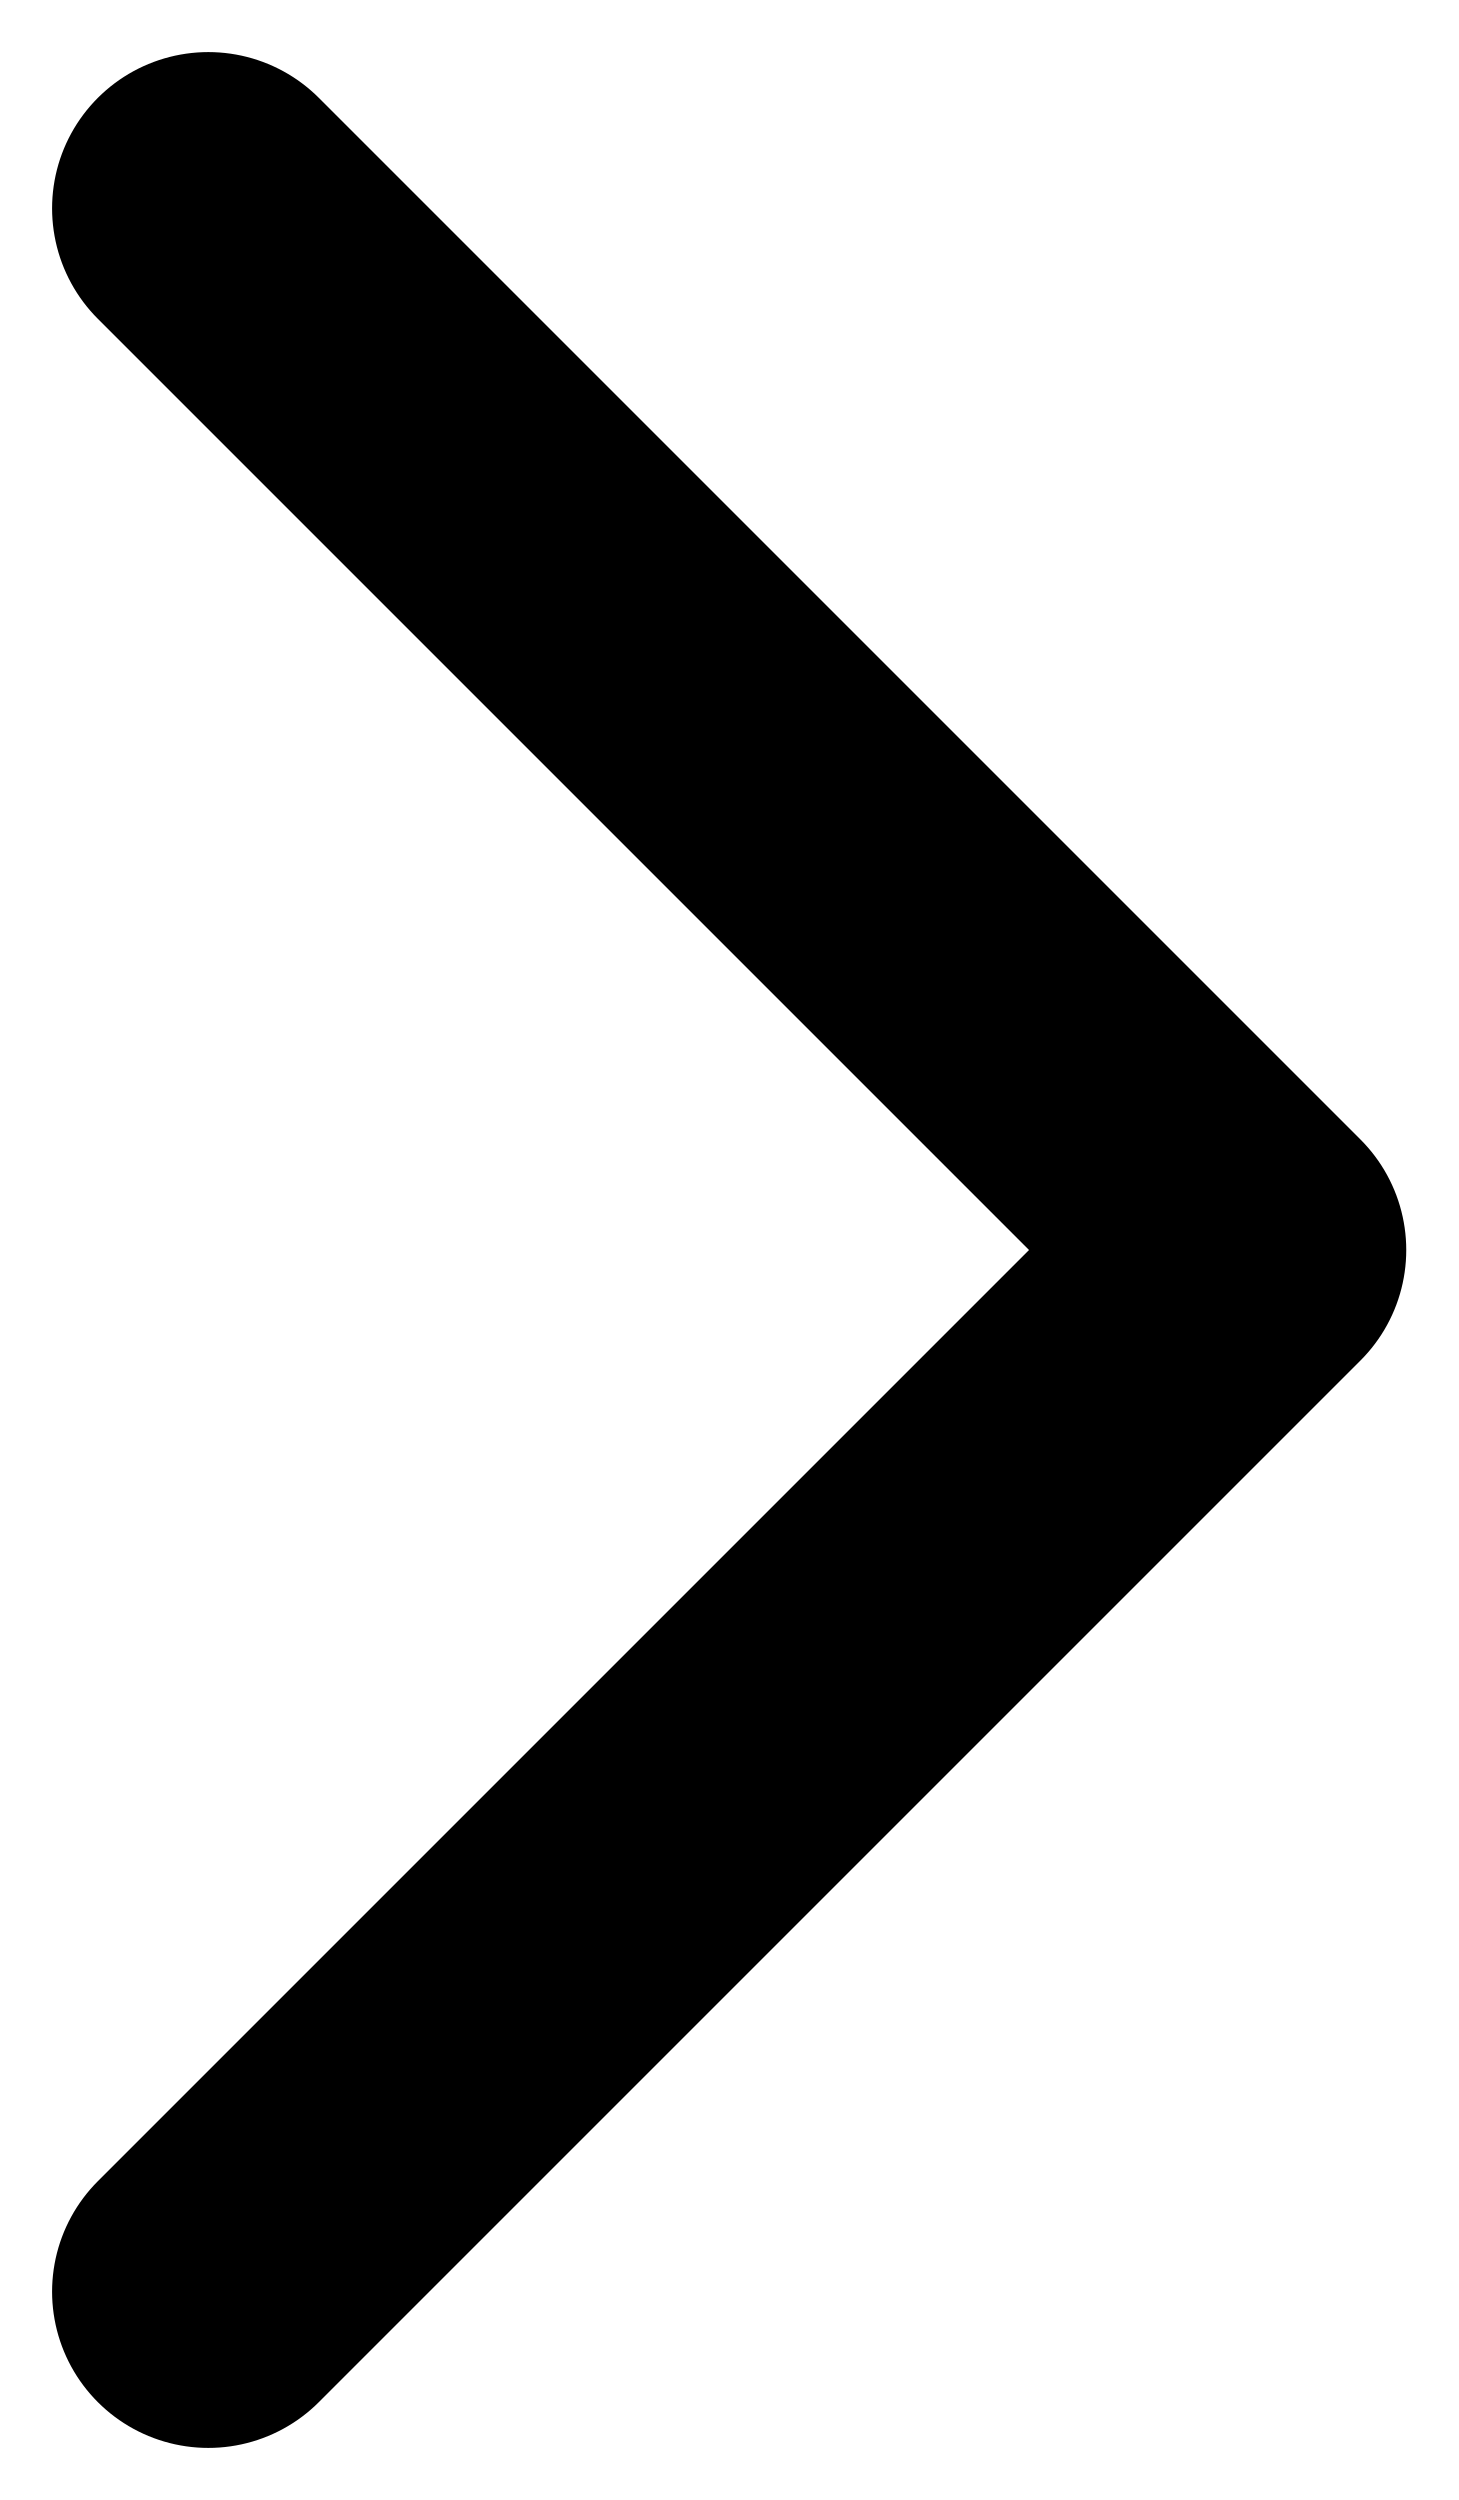
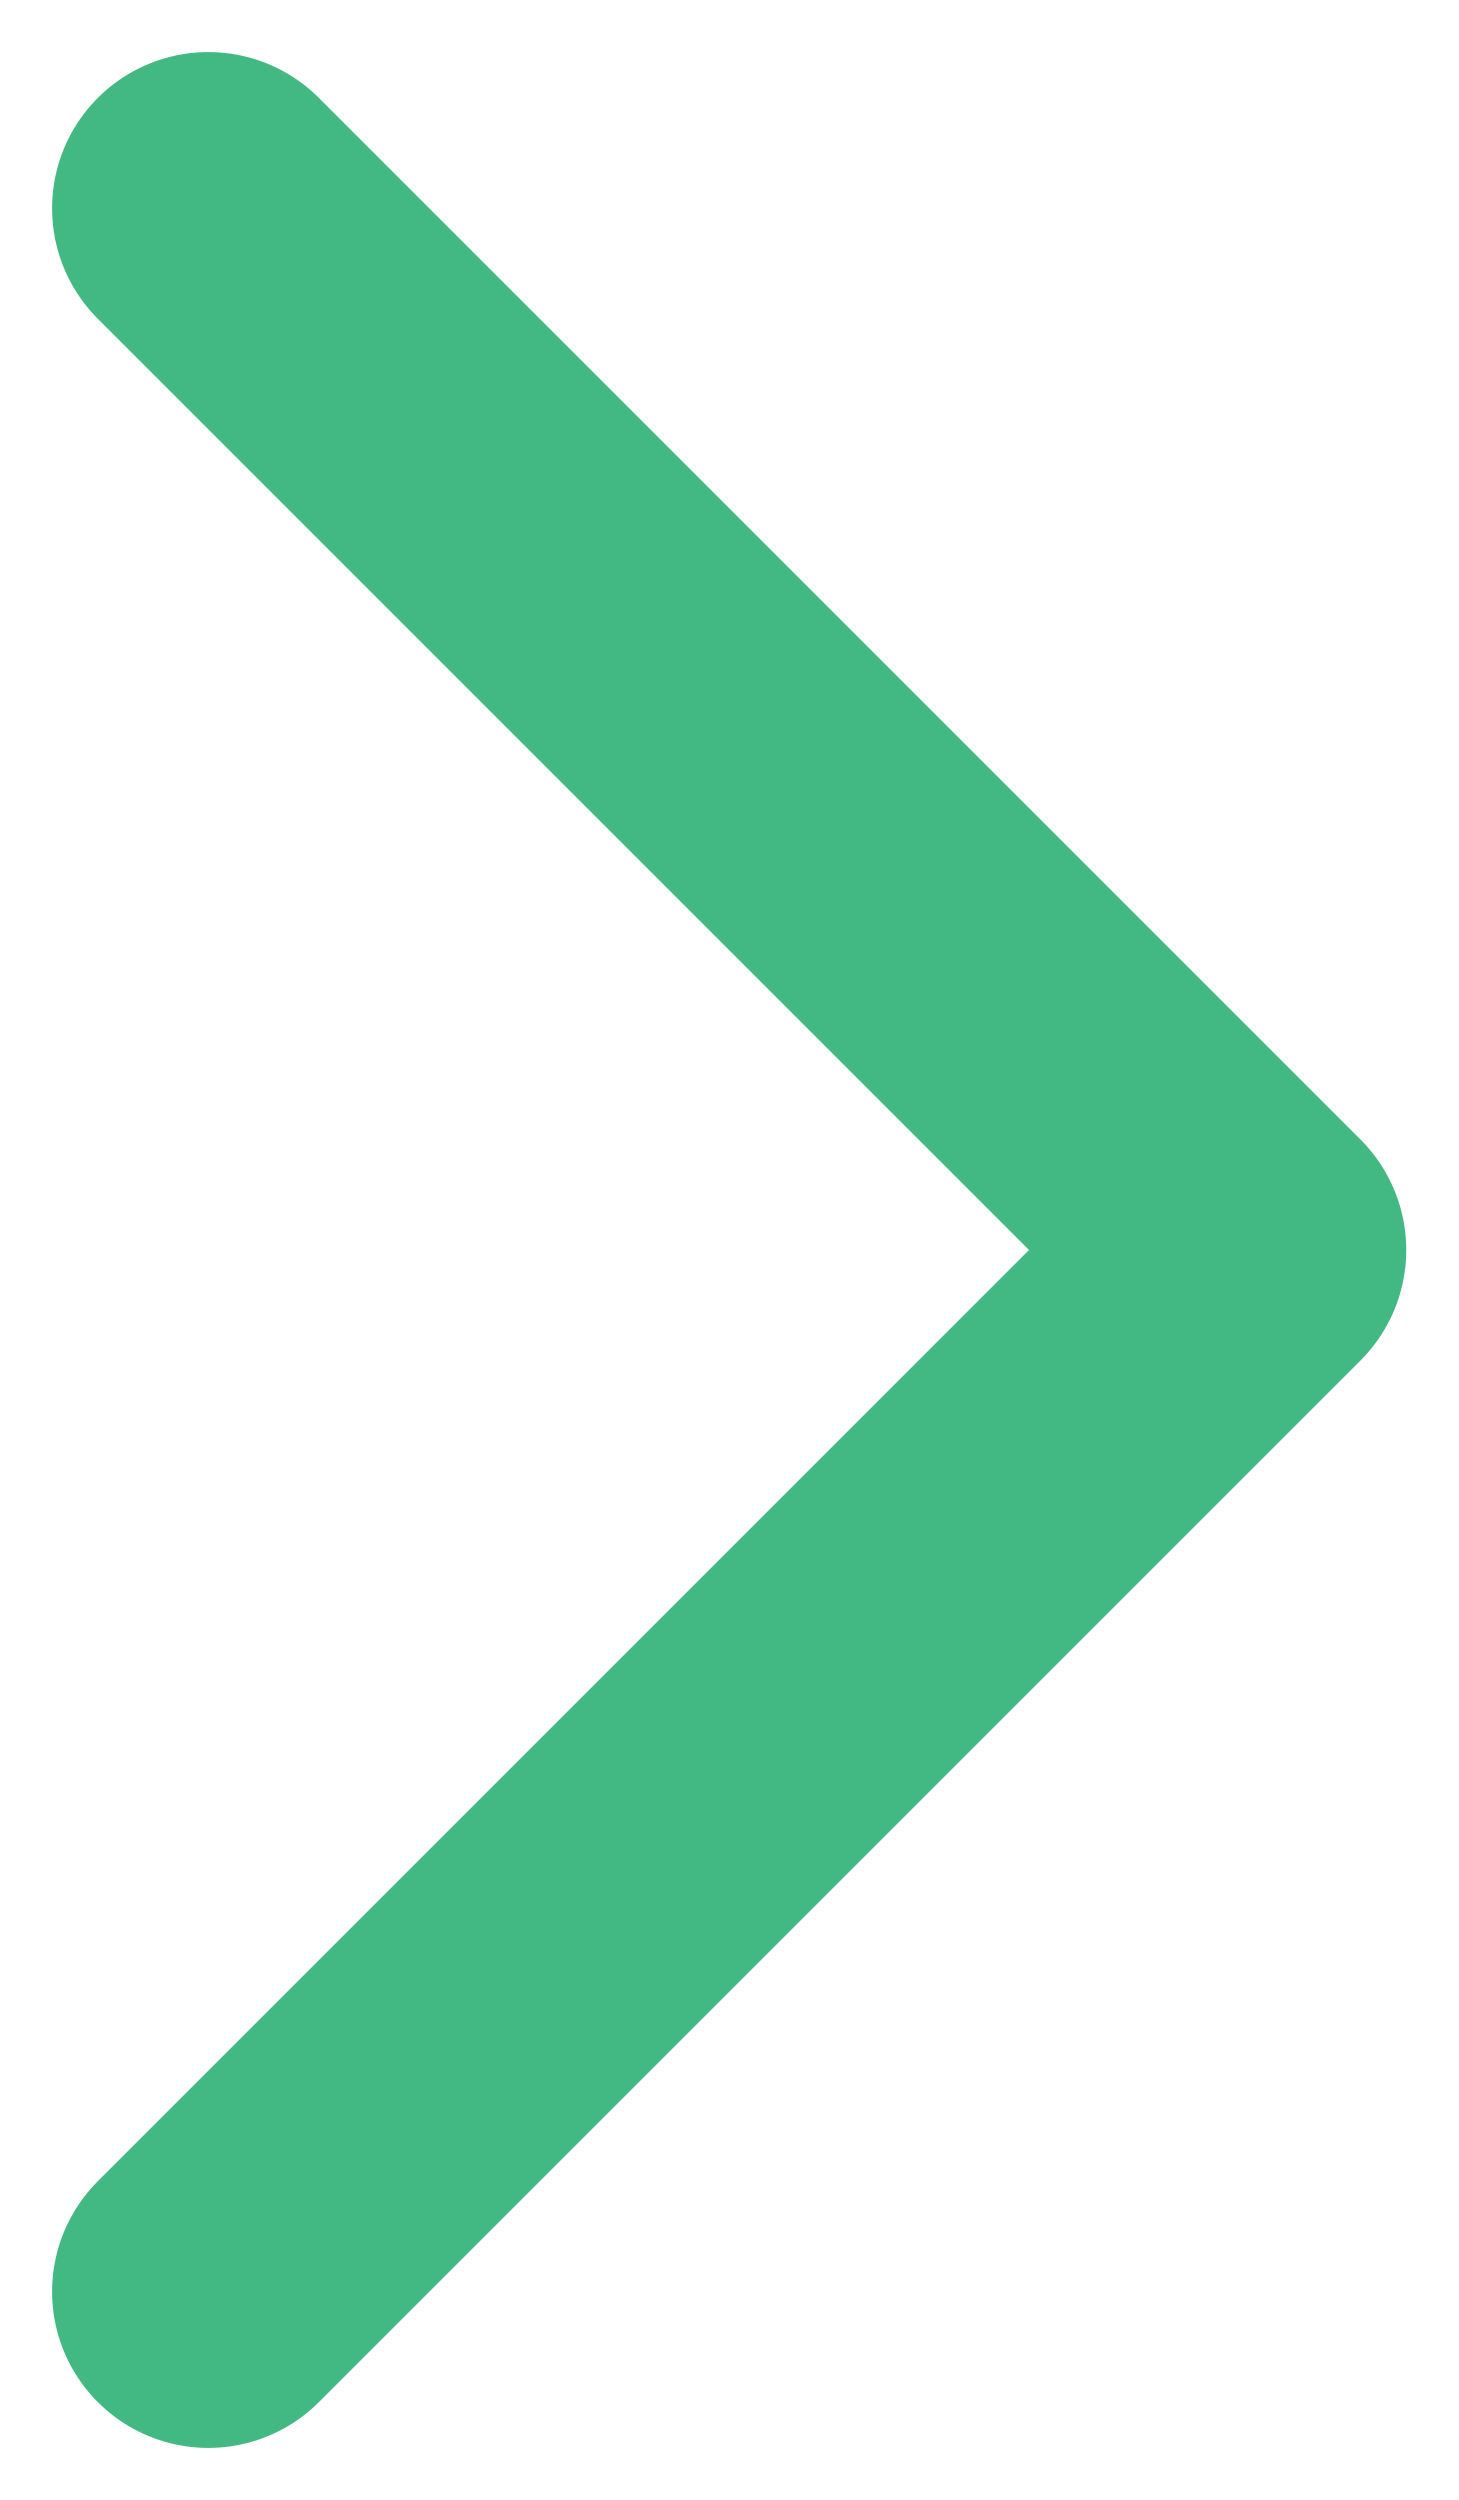
<svg xmlns="http://www.w3.org/2000/svg" width="7" height="12" viewBox="0 0 7 12" fill="none">
-   <path d="M1 1L6 6L1 11" stroke="#000" stroke-width="1.5" stroke-linecap="round" stroke-linejoin="round" />
+   <path d="M1 1L6 6L1 11" stroke="#42b883" stroke-width="1.5" stroke-linecap="round" stroke-linejoin="round" />
</svg>
